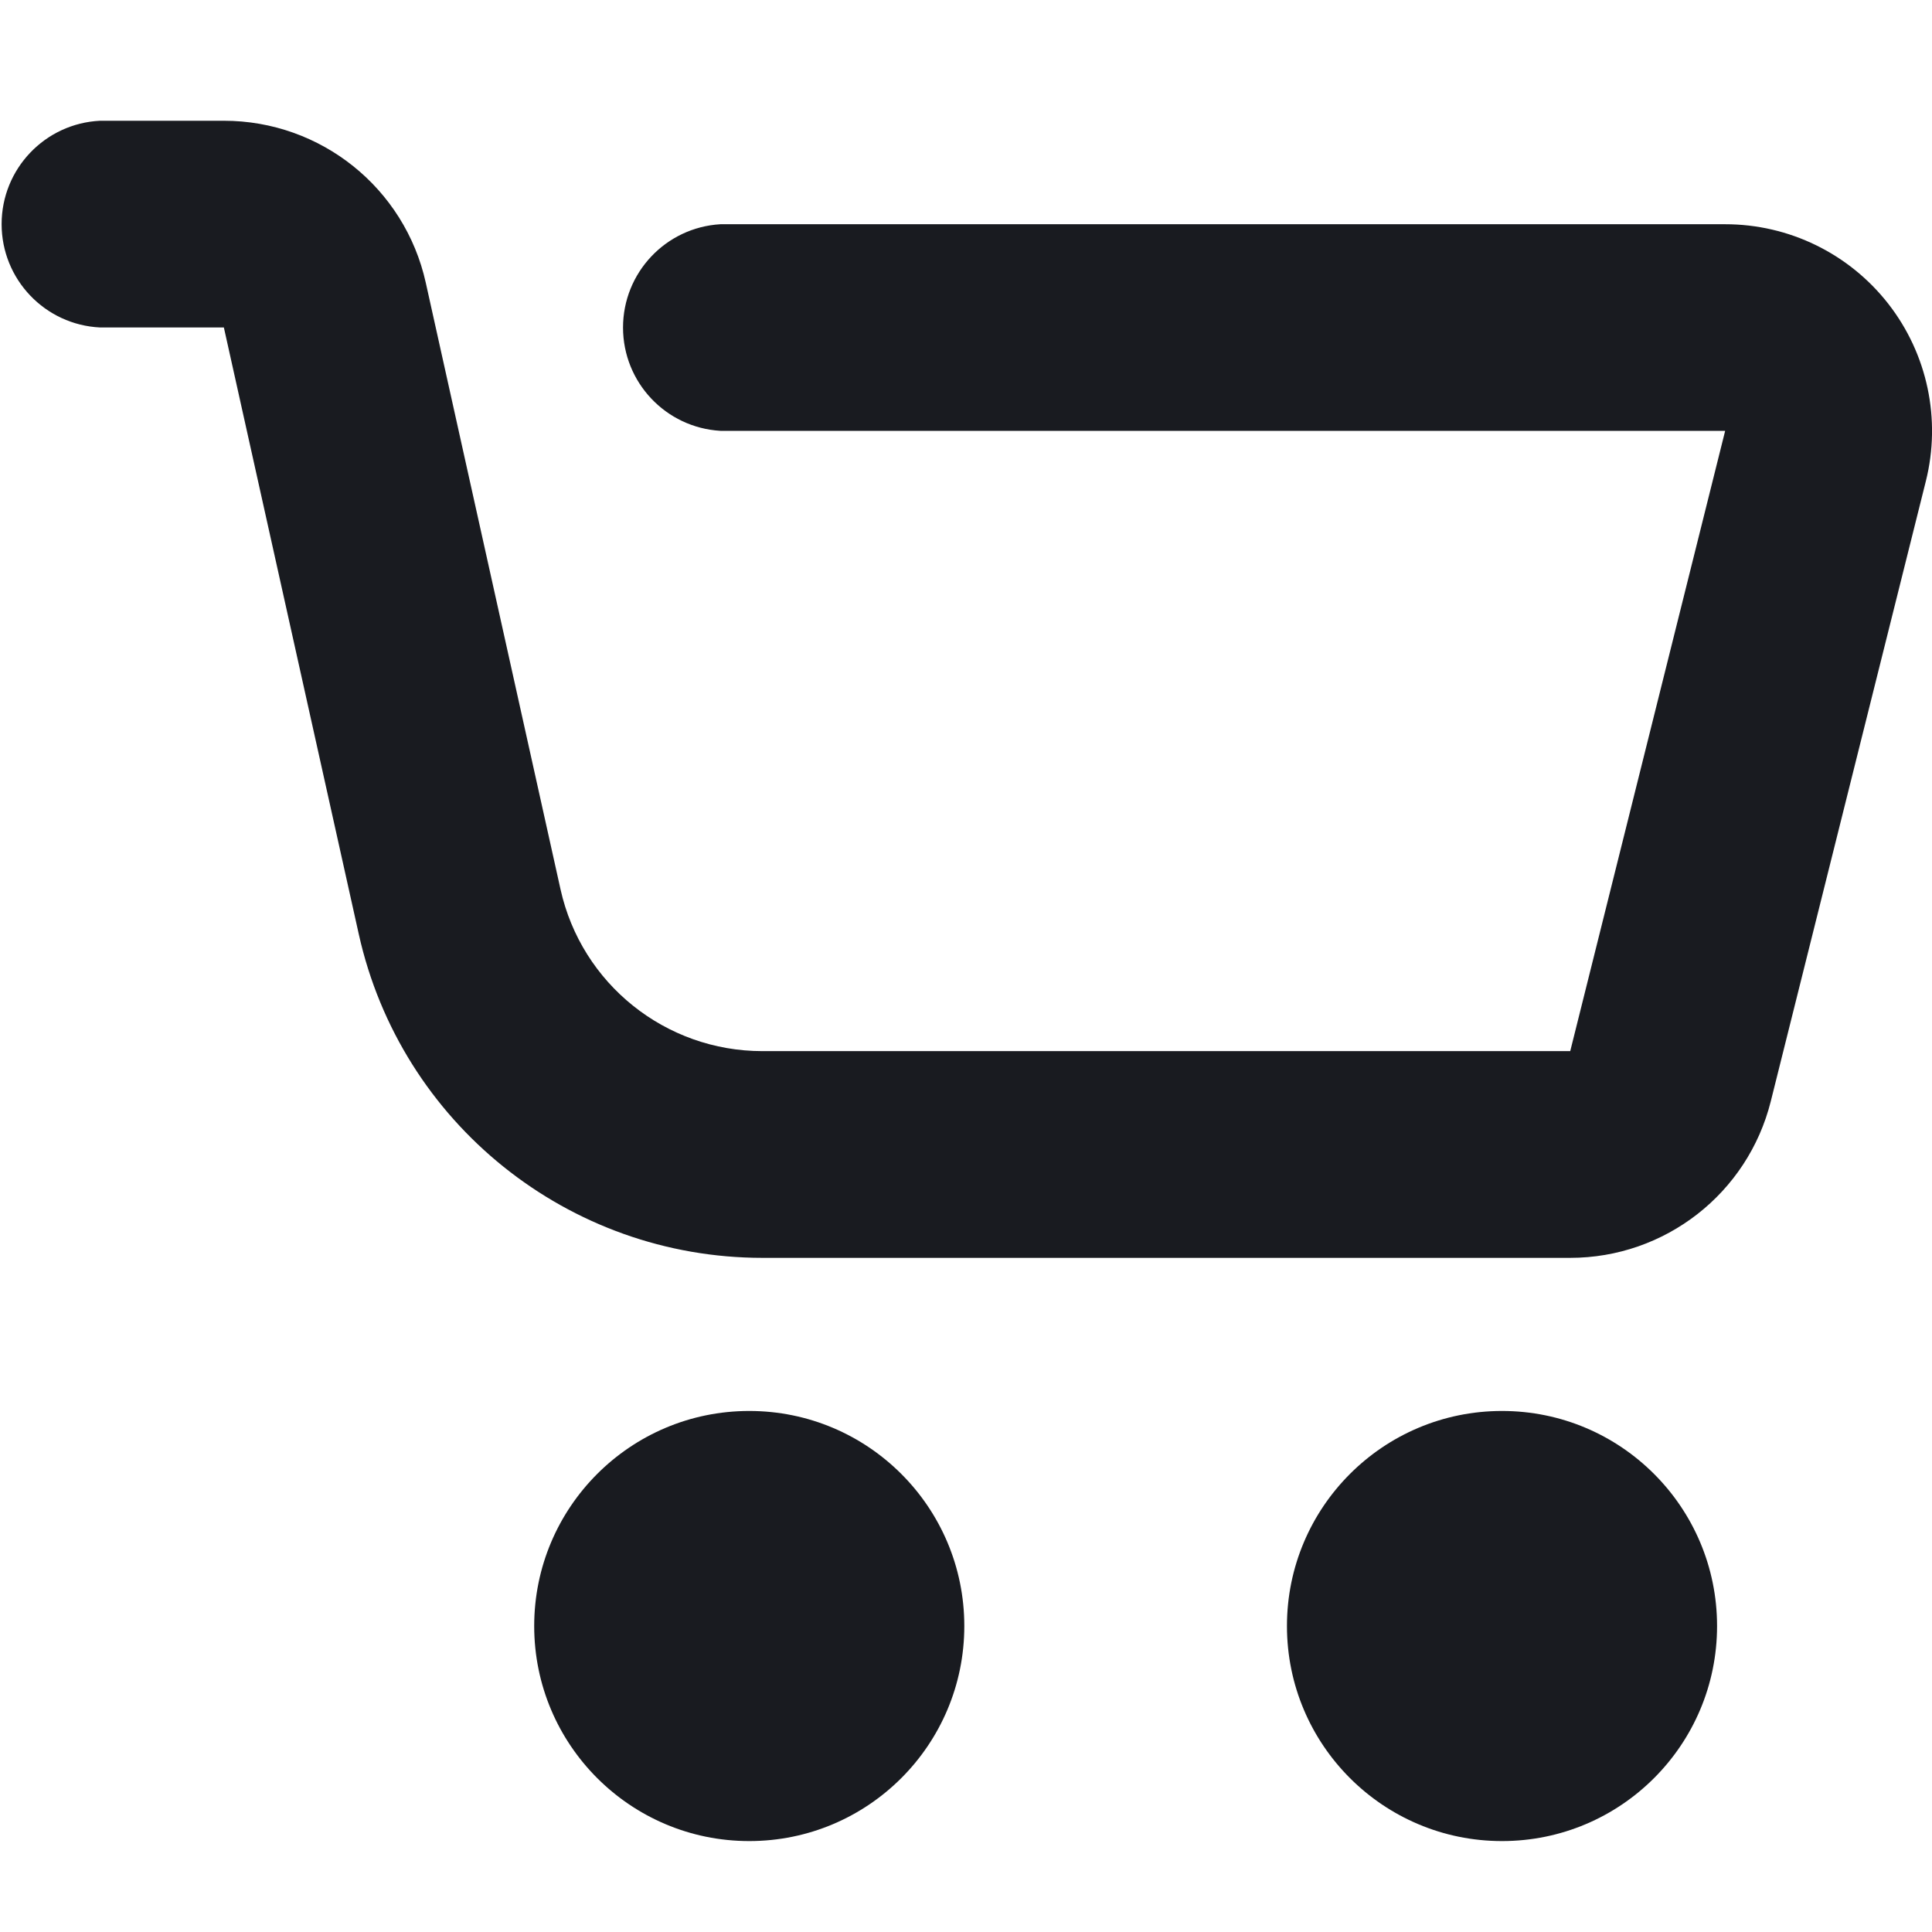
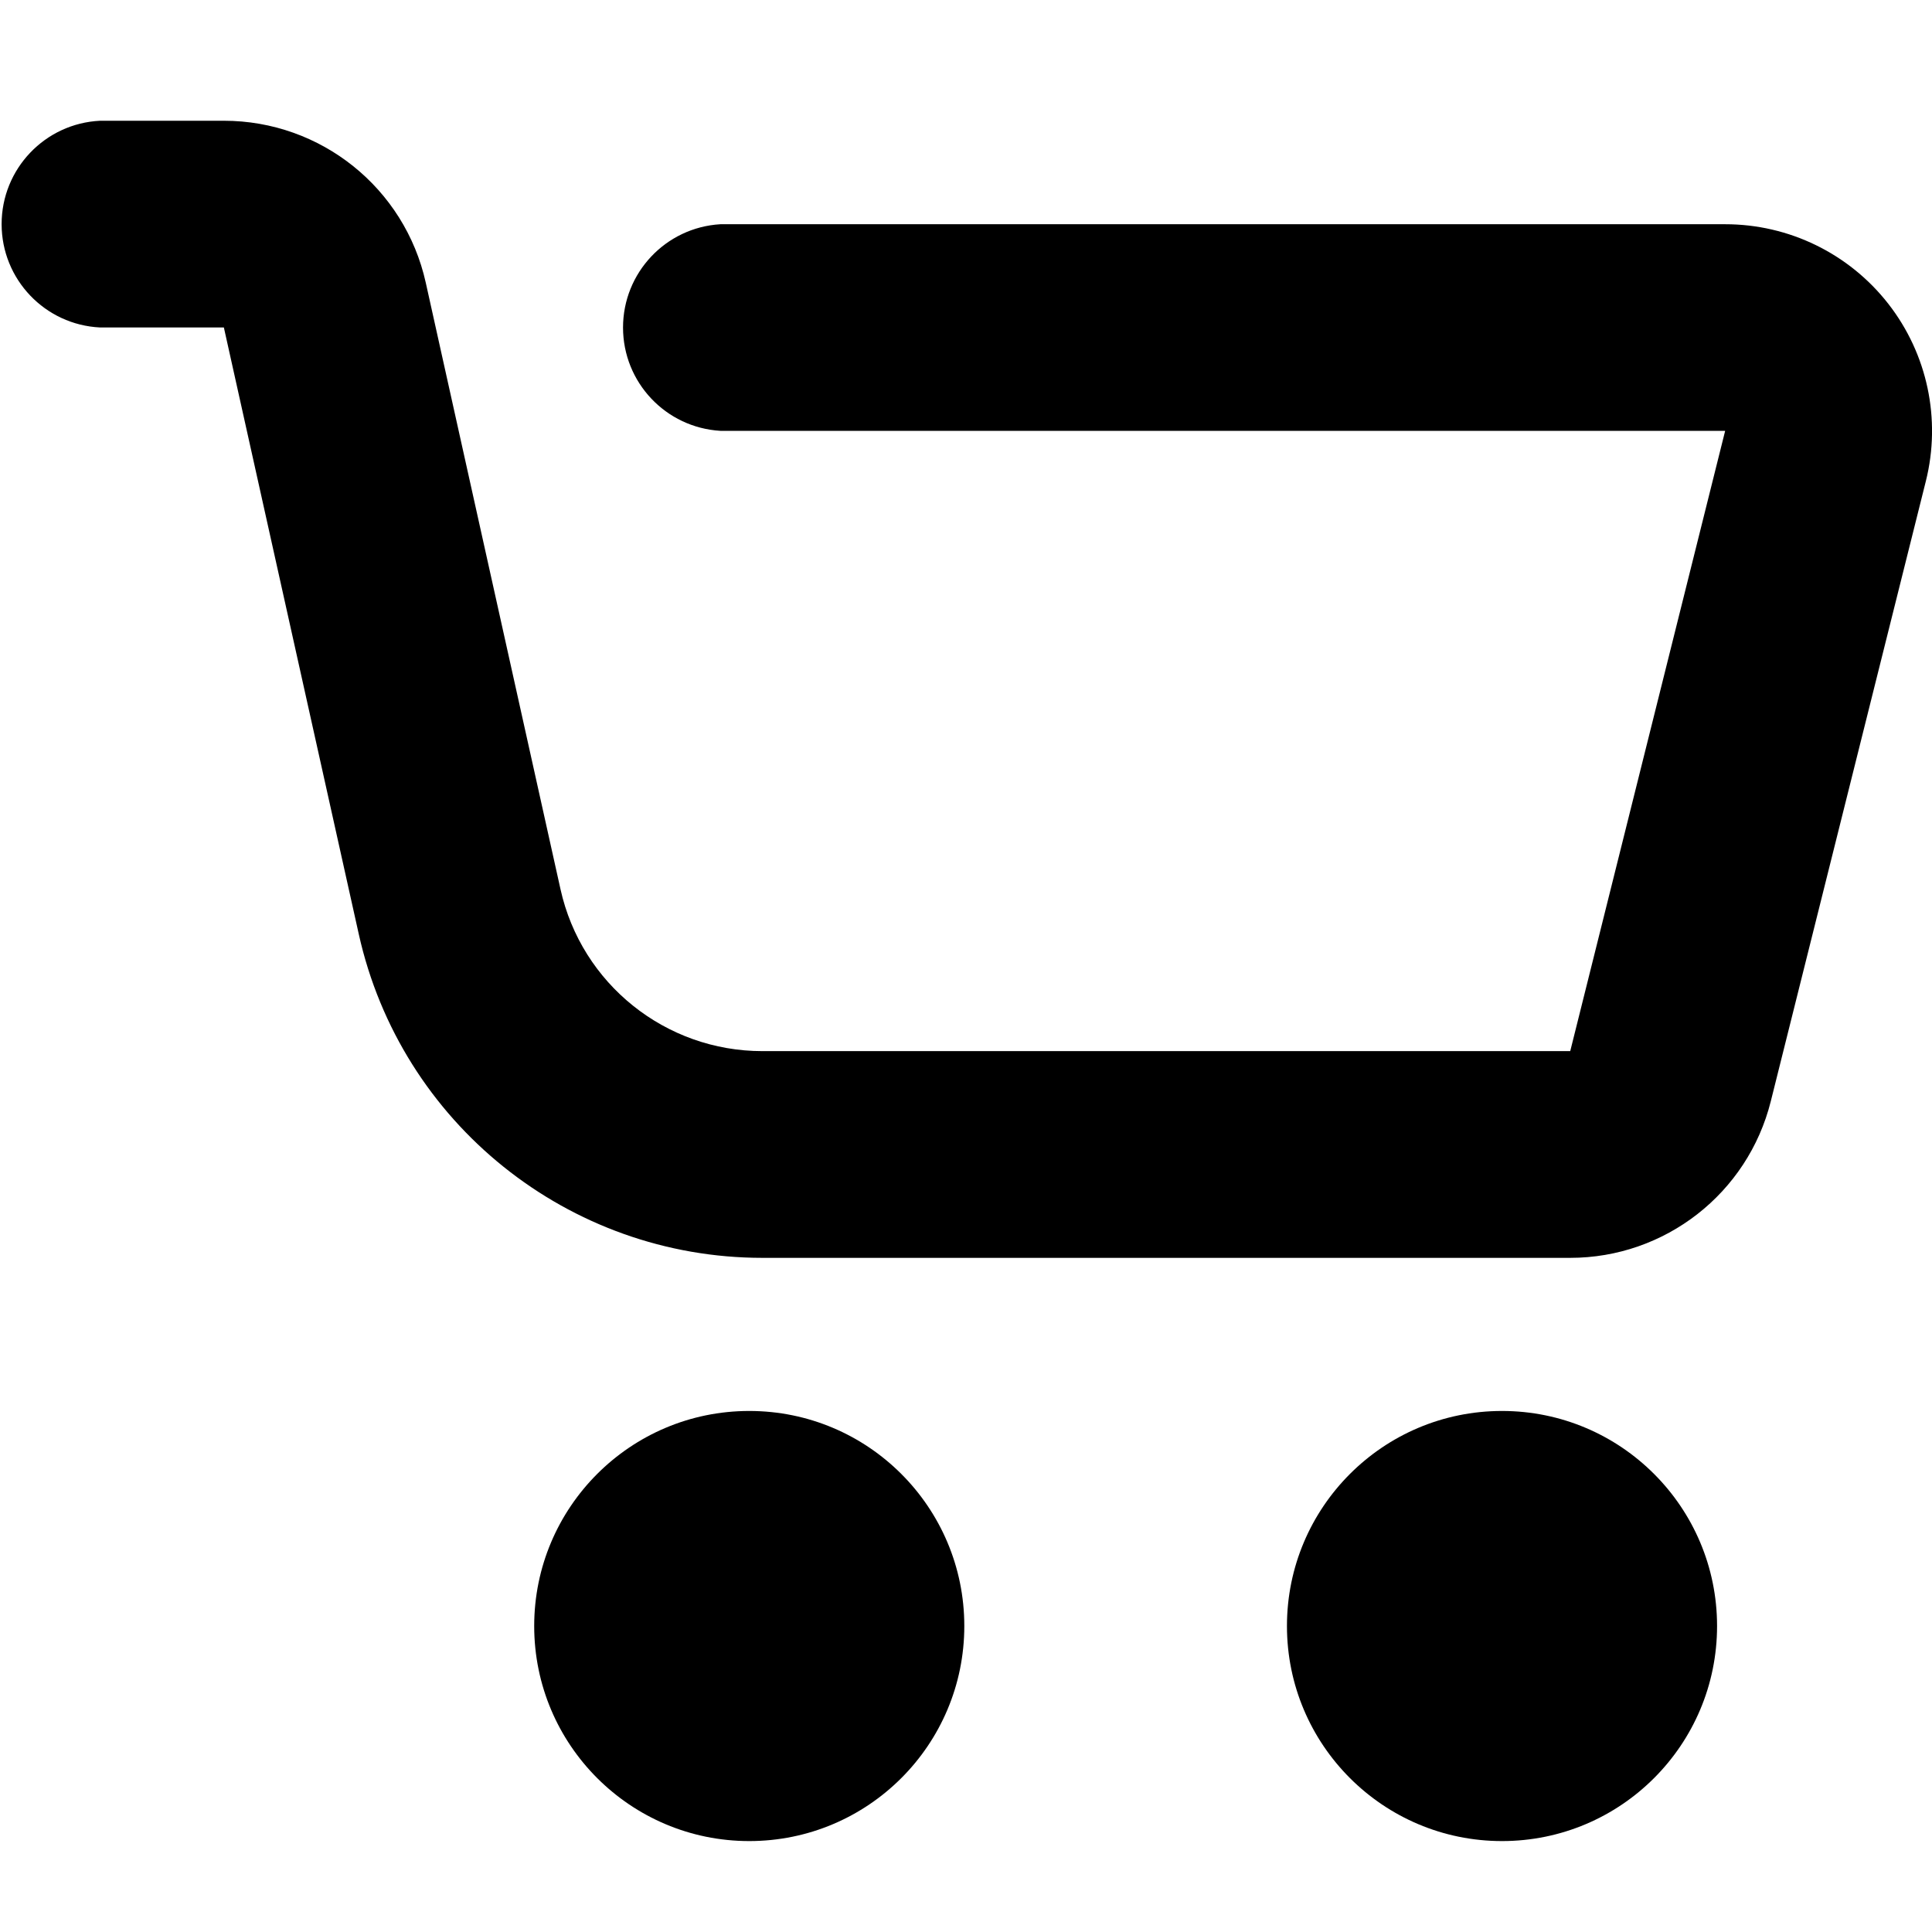
<svg xmlns="http://www.w3.org/2000/svg" width="16" height="16" fill="none">
-   <path d="M6.205 15.247a1.78 1.78 0 1 1 0-3.562 1.78 1.78 0 0 1 0 3.562zm6.234 0a1.78 1.78 0 1 1 0-3.562 1.78 1.78 0 0 1 0 3.562zM.829 2.712A.857.857 0 0 1 .829 1h1.025c.803 0 1.498.557 1.672 1.341l1.116 5.024c.174.783.869 1.34 1.672 1.34h6.69l1.283-5.137H5.966a.857.857 0 0 1 0-1.711h8.321a1.712 1.712 0 0 1 1.662 2.128L14.665 9.12a1.712 1.712 0 0 1-1.662 1.297H6.314a3.425 3.425 0 0 1-3.343-2.682L1.854 2.712H.829z" fill="#191B20" />
+   <path d="M6.205 15.247a1.78 1.78 0 1 1 0-3.562 1.78 1.78 0 0 1 0 3.562zm6.234 0a1.78 1.78 0 1 1 0-3.562 1.78 1.78 0 0 1 0 3.562zM.829 2.712A.857.857 0 0 1 .829 1h1.025c.803 0 1.498.557 1.672 1.341l1.116 5.024c.174.783.869 1.34 1.672 1.34h6.69l1.283-5.137H5.966a.857.857 0 0 1 0-1.711h8.321a1.712 1.712 0 0 1 1.662 2.128L14.665 9.12a1.712 1.712 0 0 1-1.662 1.297H6.314a3.425 3.425 0 0 1-3.343-2.682L1.854 2.712H.829z" fill="#000" />
</svg>
